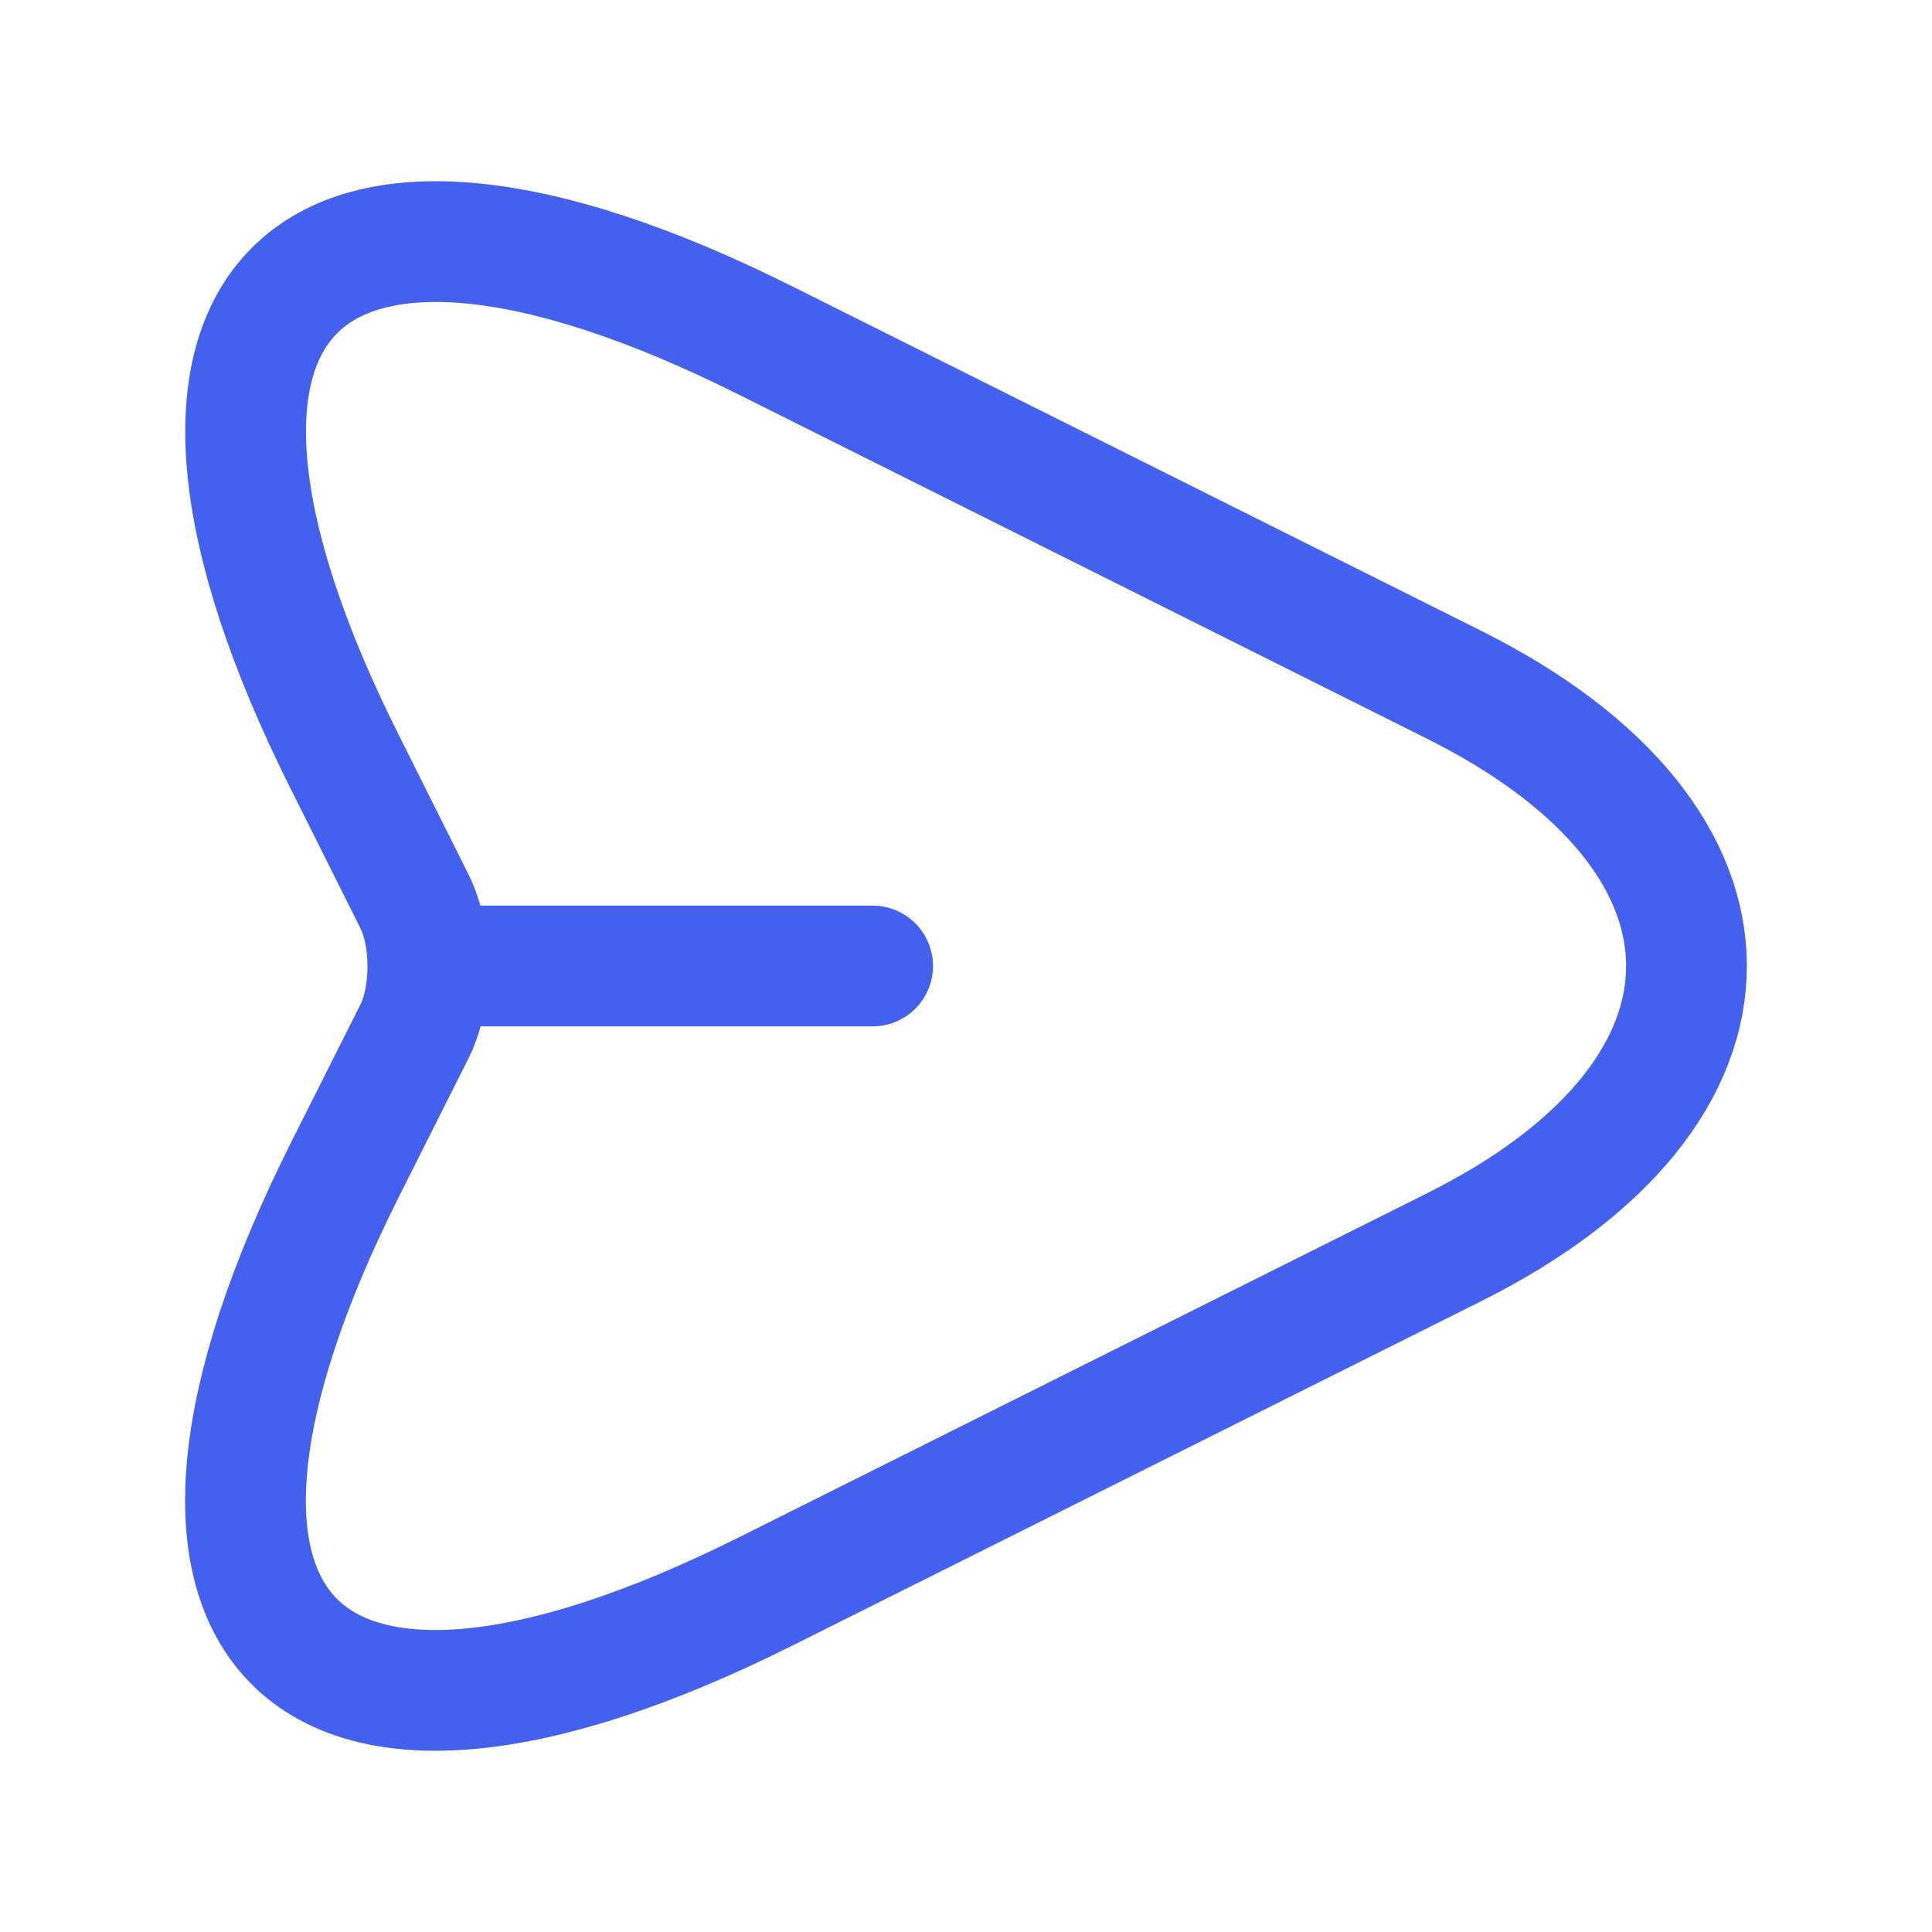
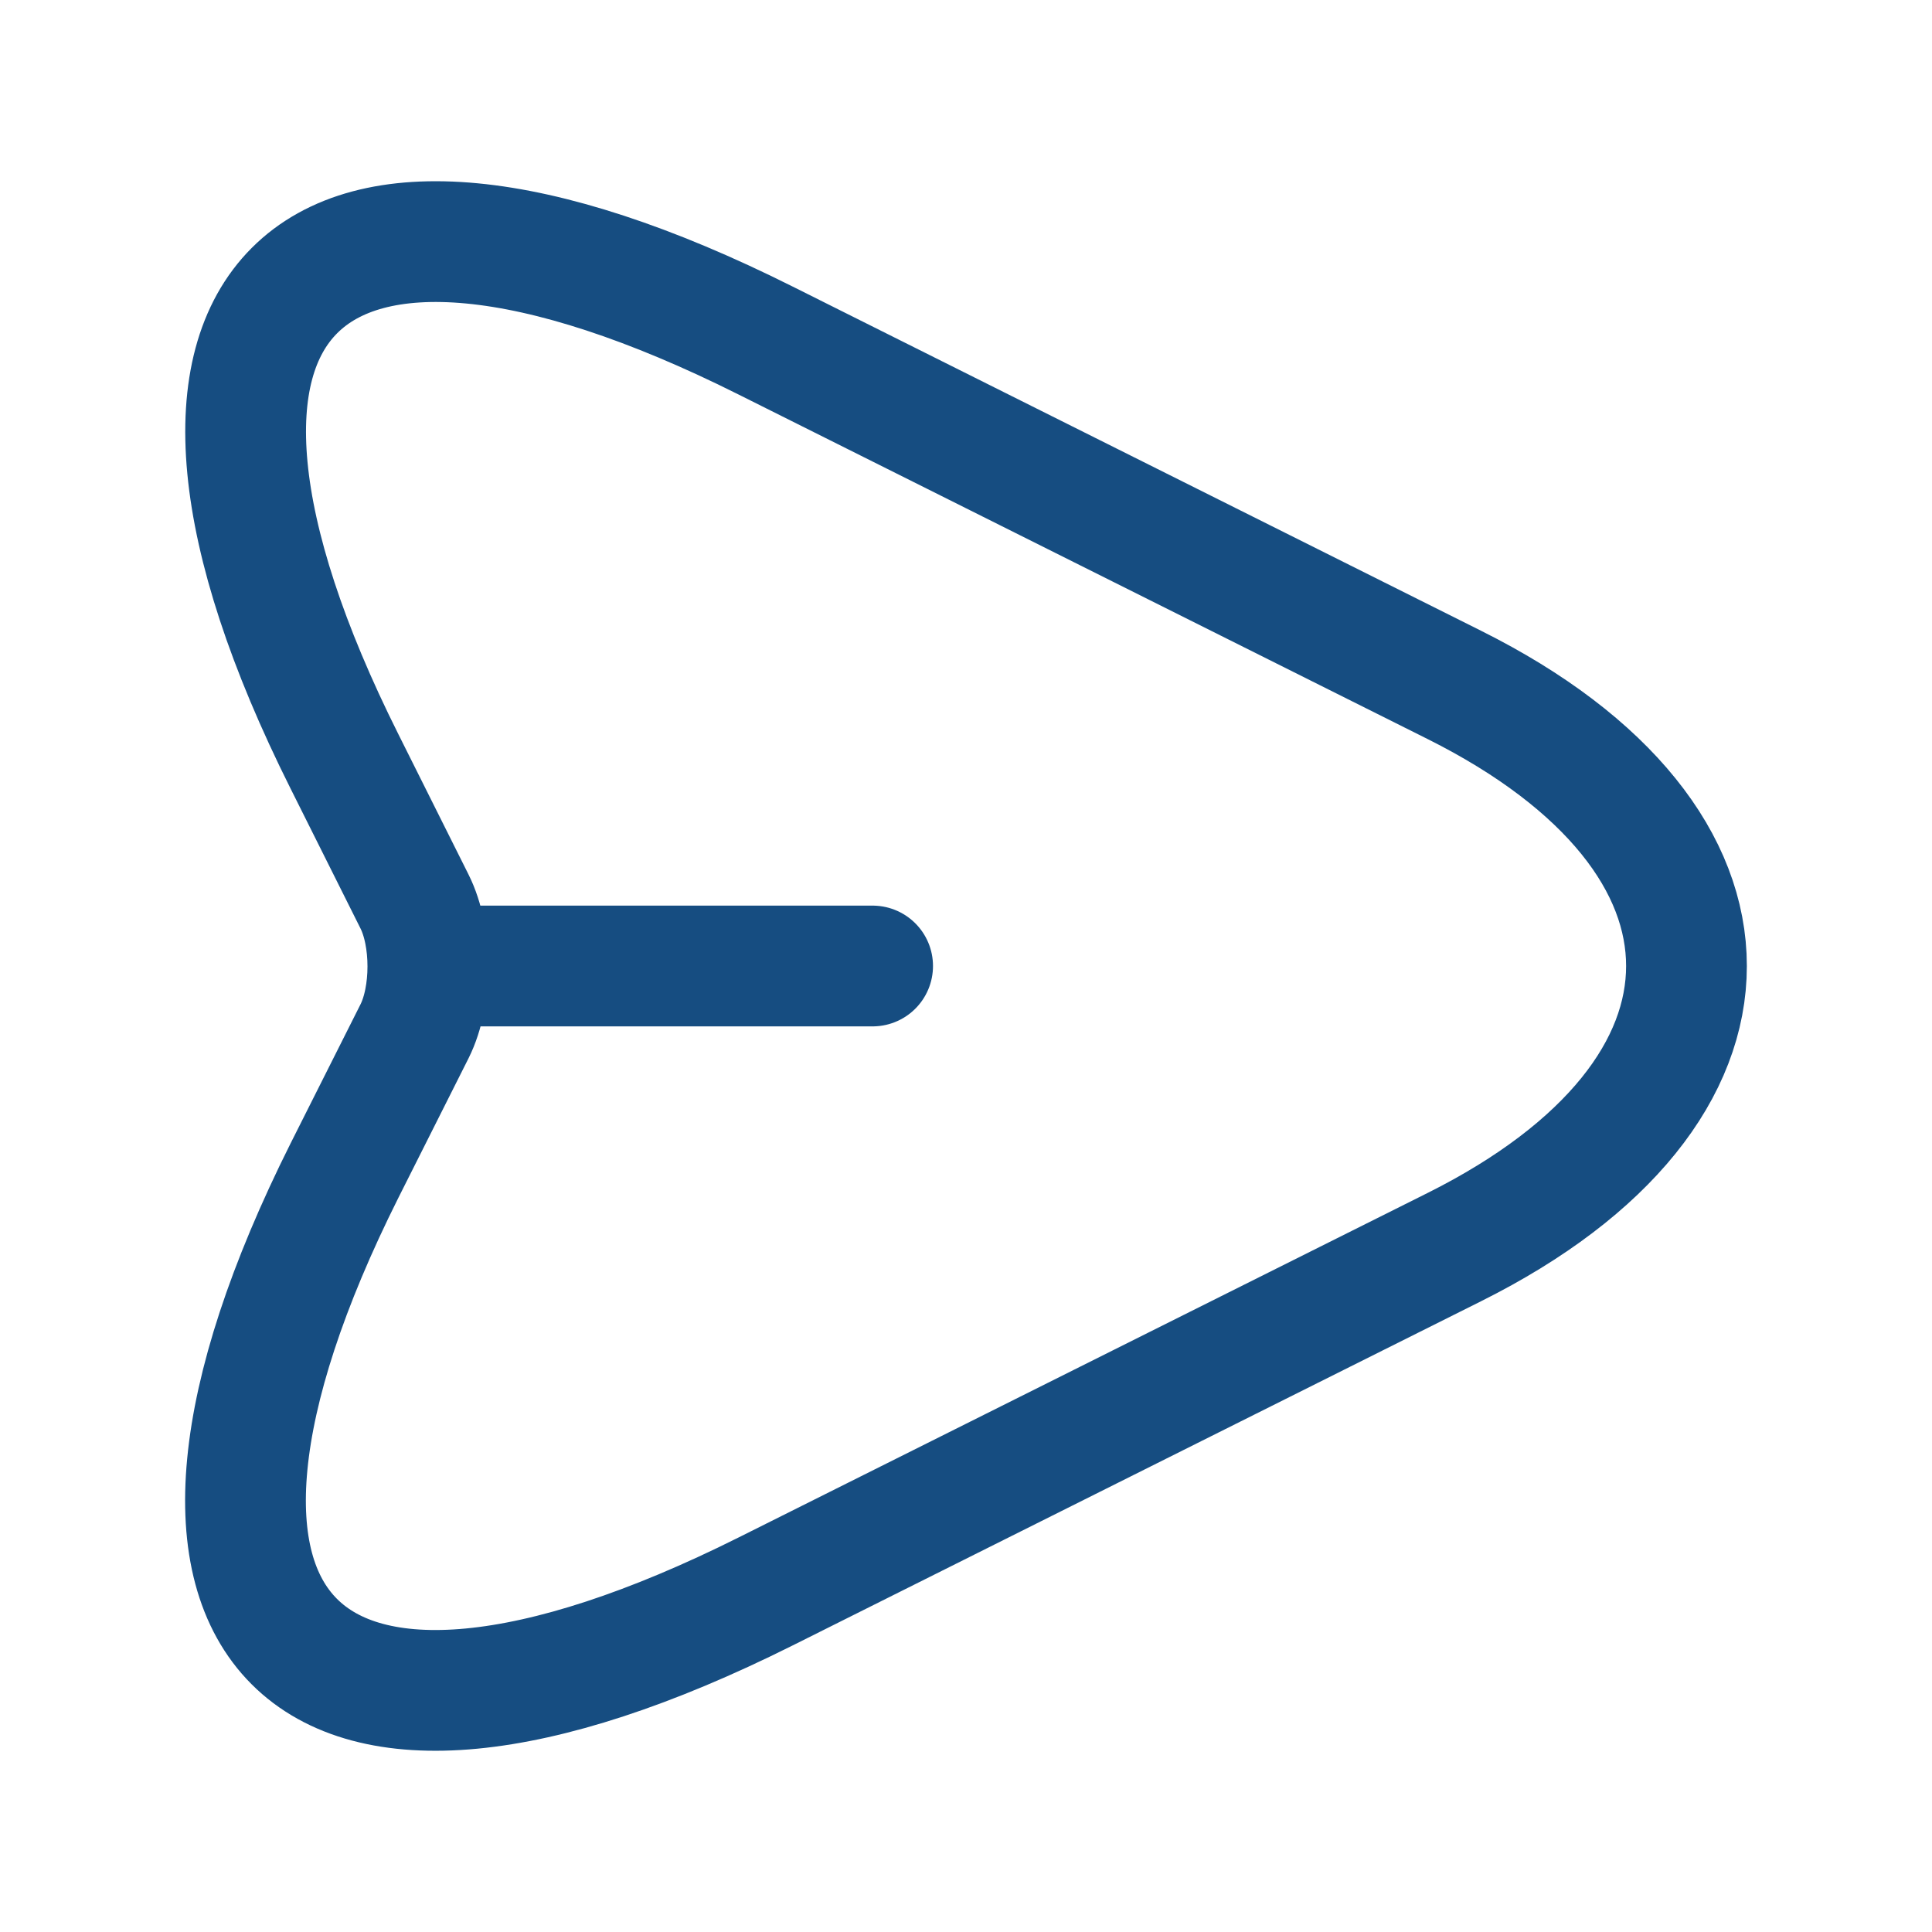
<svg xmlns="http://www.w3.org/2000/svg" width="24" height="24" viewBox="0 0 24 24" fill="none">
-   <path d="M9.51 4.23L18.07 8.51C21.91 10.43 21.91 13.57 18.07 15.49L9.51 19.77C3.75 22.65 1.4 20.29 4.28 14.54L5.15 12.81C5.37 12.37 5.37 11.64 5.15 11.2L4.28 9.46C1.4 3.71 3.76 1.35 9.51 4.23Z" stroke="#4361EE" stroke-width="1.5" stroke-linecap="round" stroke-linejoin="round" />
-   <path d="M5.44 12H10.84" stroke="#4361EE" stroke-width="1.5" stroke-linecap="round" stroke-linejoin="round" />
+   <path d="M9.51 4.23L18.07 8.51C21.91 10.43 21.91 13.57 18.07 15.49L9.51 19.77C3.75 22.65 1.4 20.29 4.28 14.54L5.15 12.81C5.37 12.37 5.37 11.64 5.15 11.2L4.28 9.46C1.4 3.71 3.76 1.35 9.51 4.23Z" stroke="#164D81" stroke-width="1.5" stroke-linecap="round" stroke-linejoin="round" />
+   <path d="M5.44 12H10.84" stroke="#164D81" stroke-width="1.5" stroke-linecap="round" stroke-linejoin="round" />
</svg>
